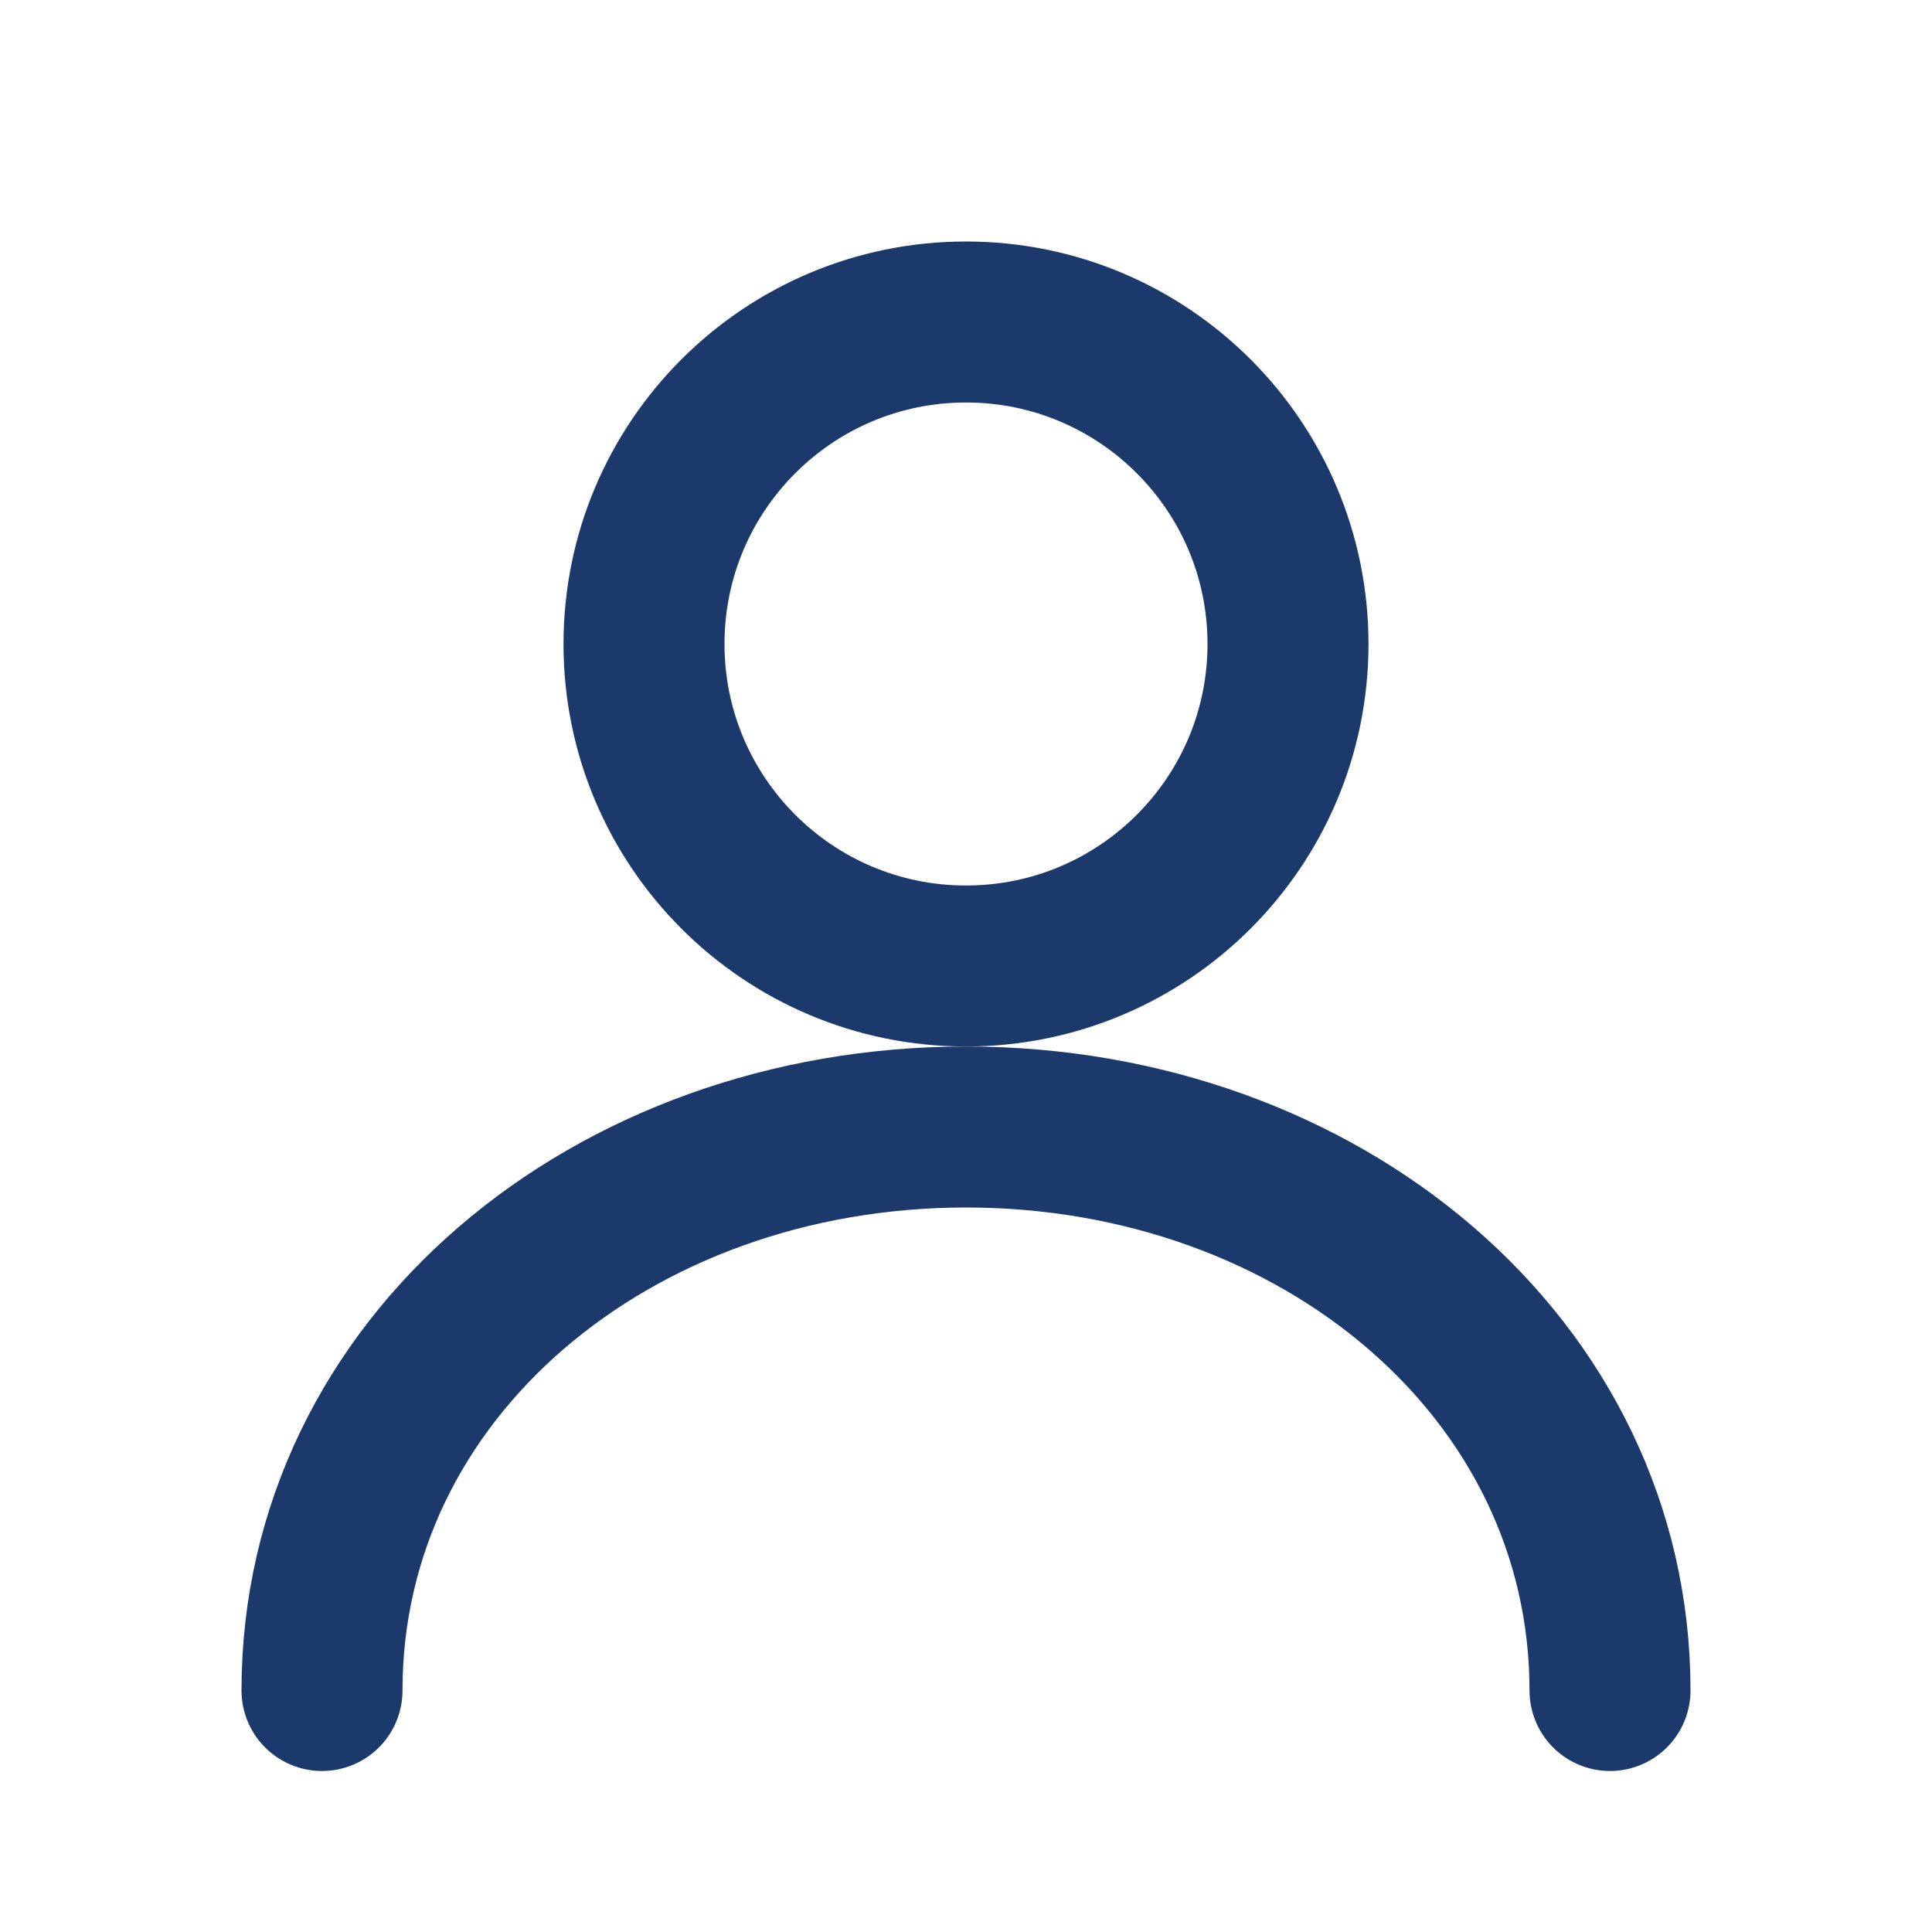
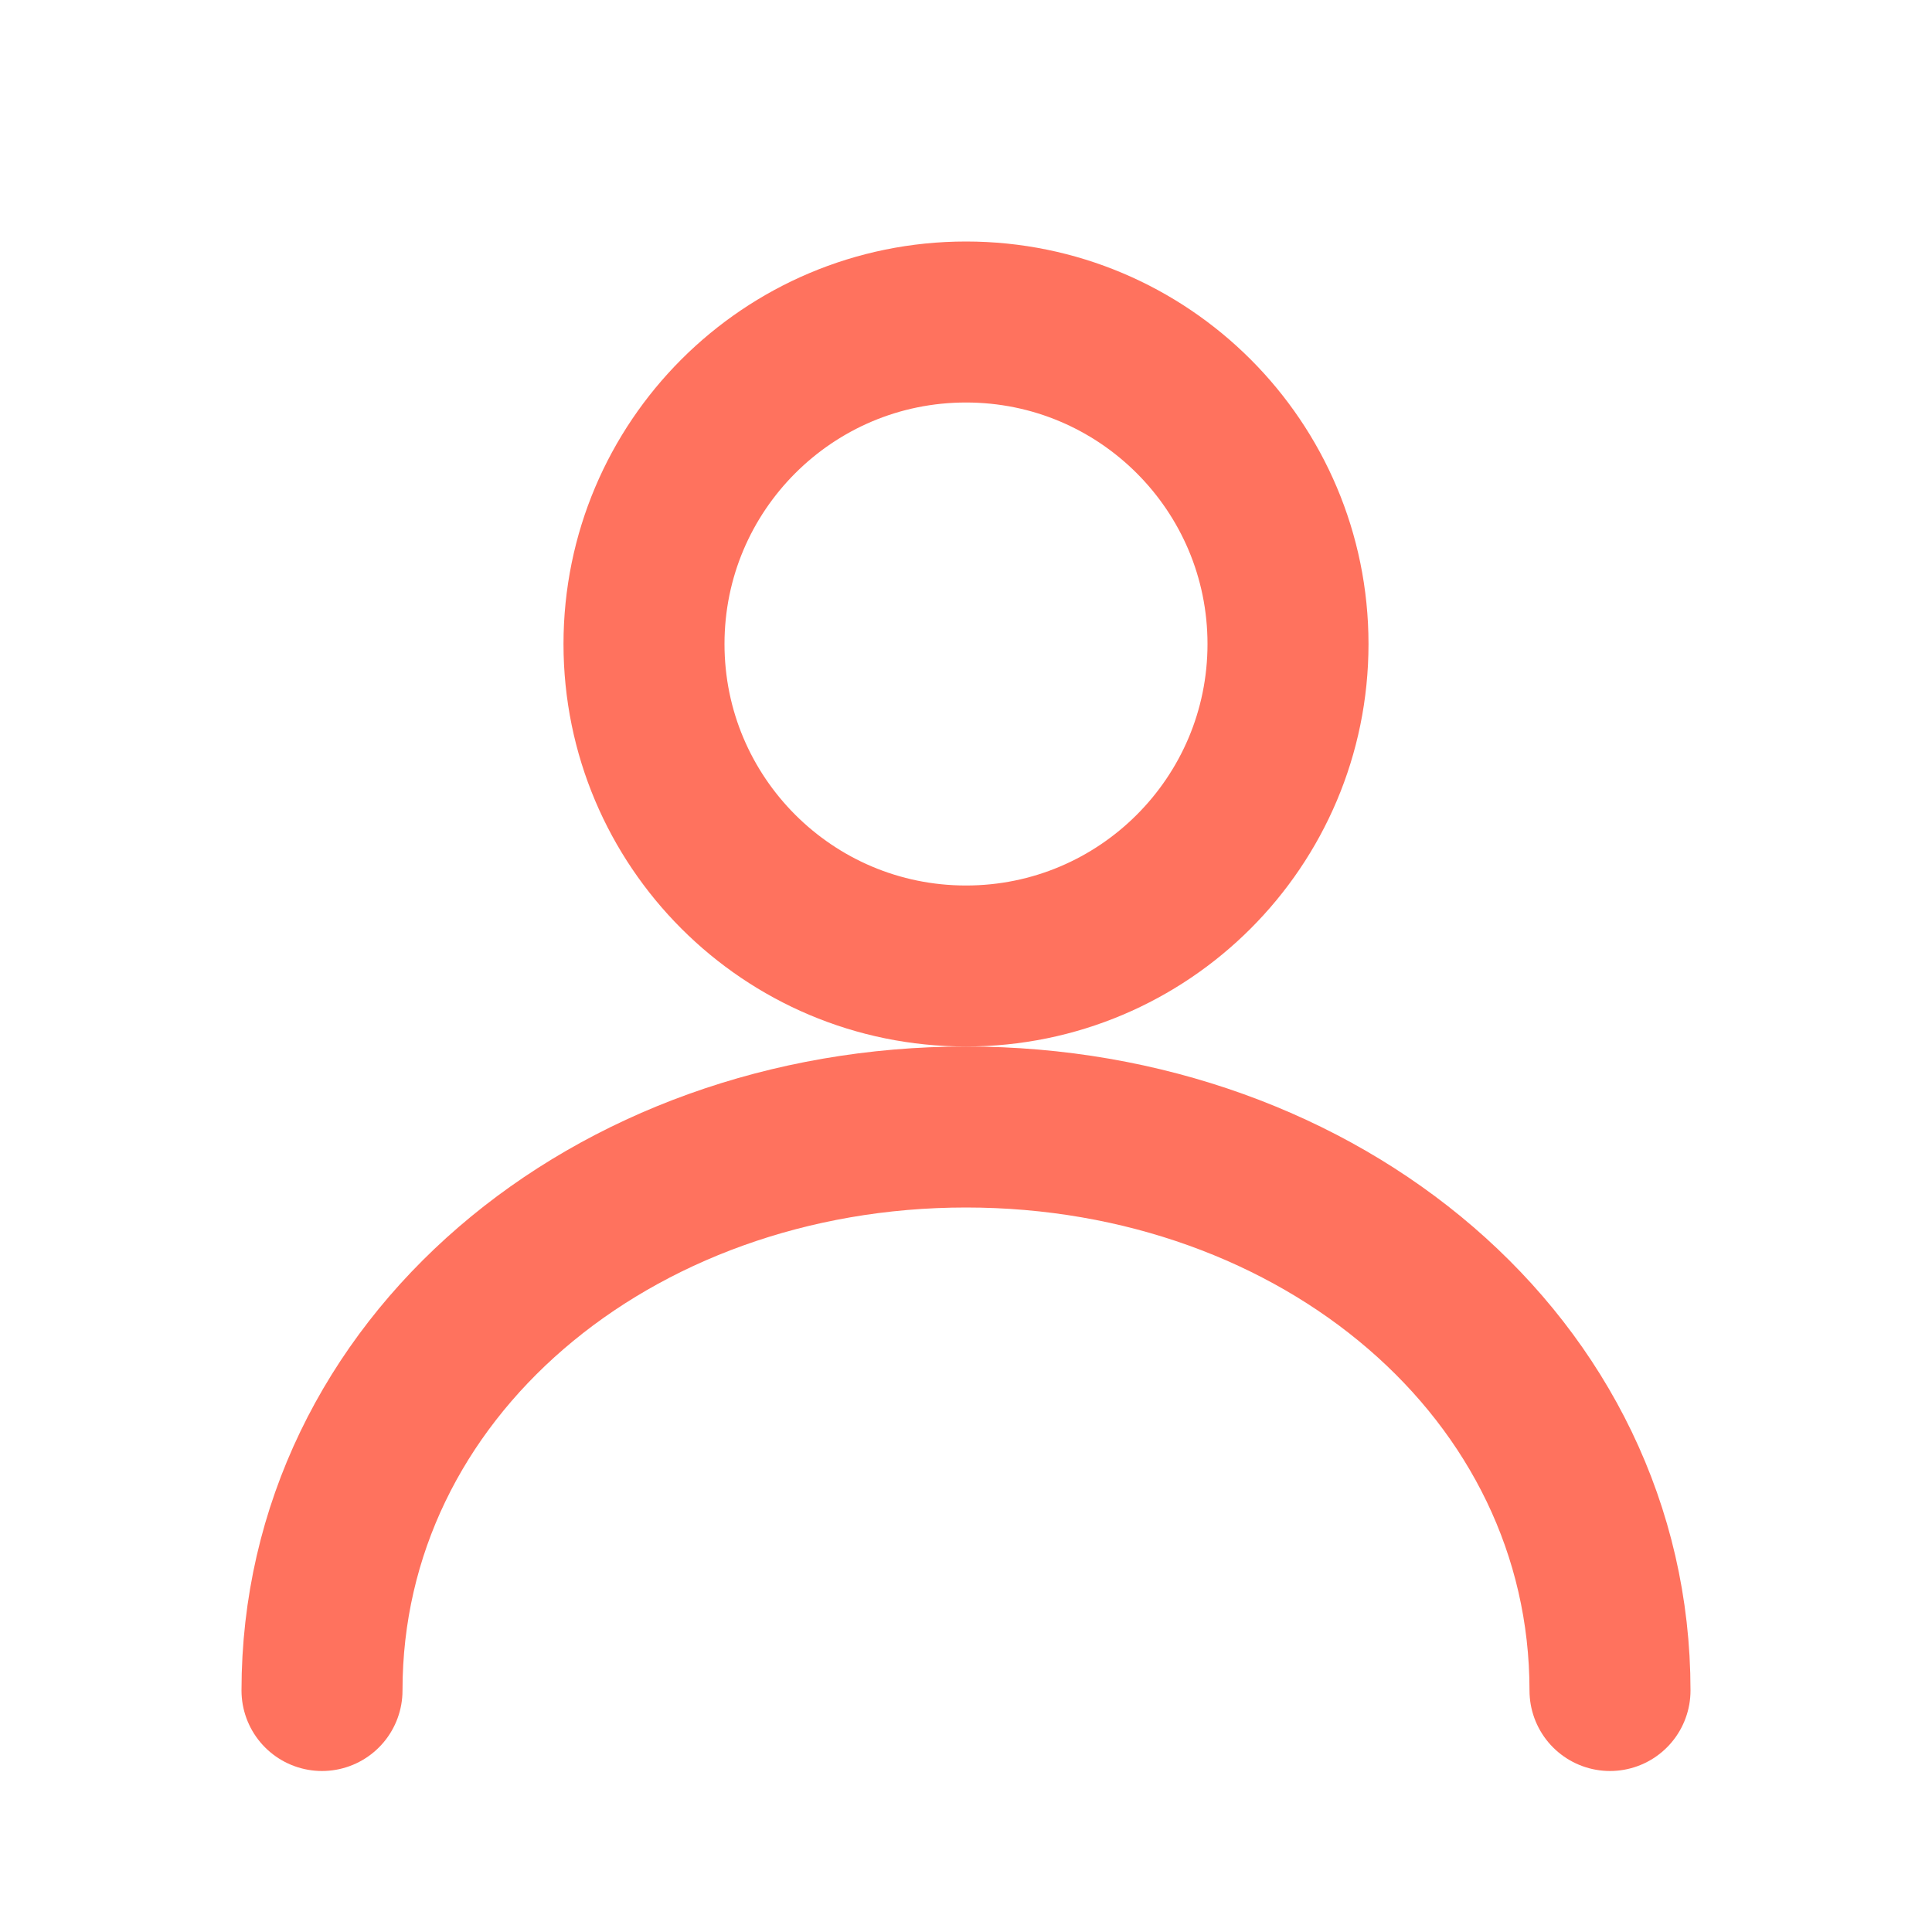
- <svg xmlns="http://www.w3.org/2000/svg" width="24" height="24" viewBox="0 0 24 24" fill="none" stroke="#1B3A6B" stroke-width="2" stroke-linecap="round" stroke-linejoin="round">
+ <svg xmlns="http://www.w3.org/2000/svg" width="24" height="24" viewBox="0 0 24 24" fill="none" stroke="#FF725E" stroke-width="2" stroke-linecap="round" stroke-linejoin="round">
  <circle cx="12" cy="8" r="4" />
  <path d="M4 21c0-4 3.6-7 8-7s8 3 8 7" />
</svg>
